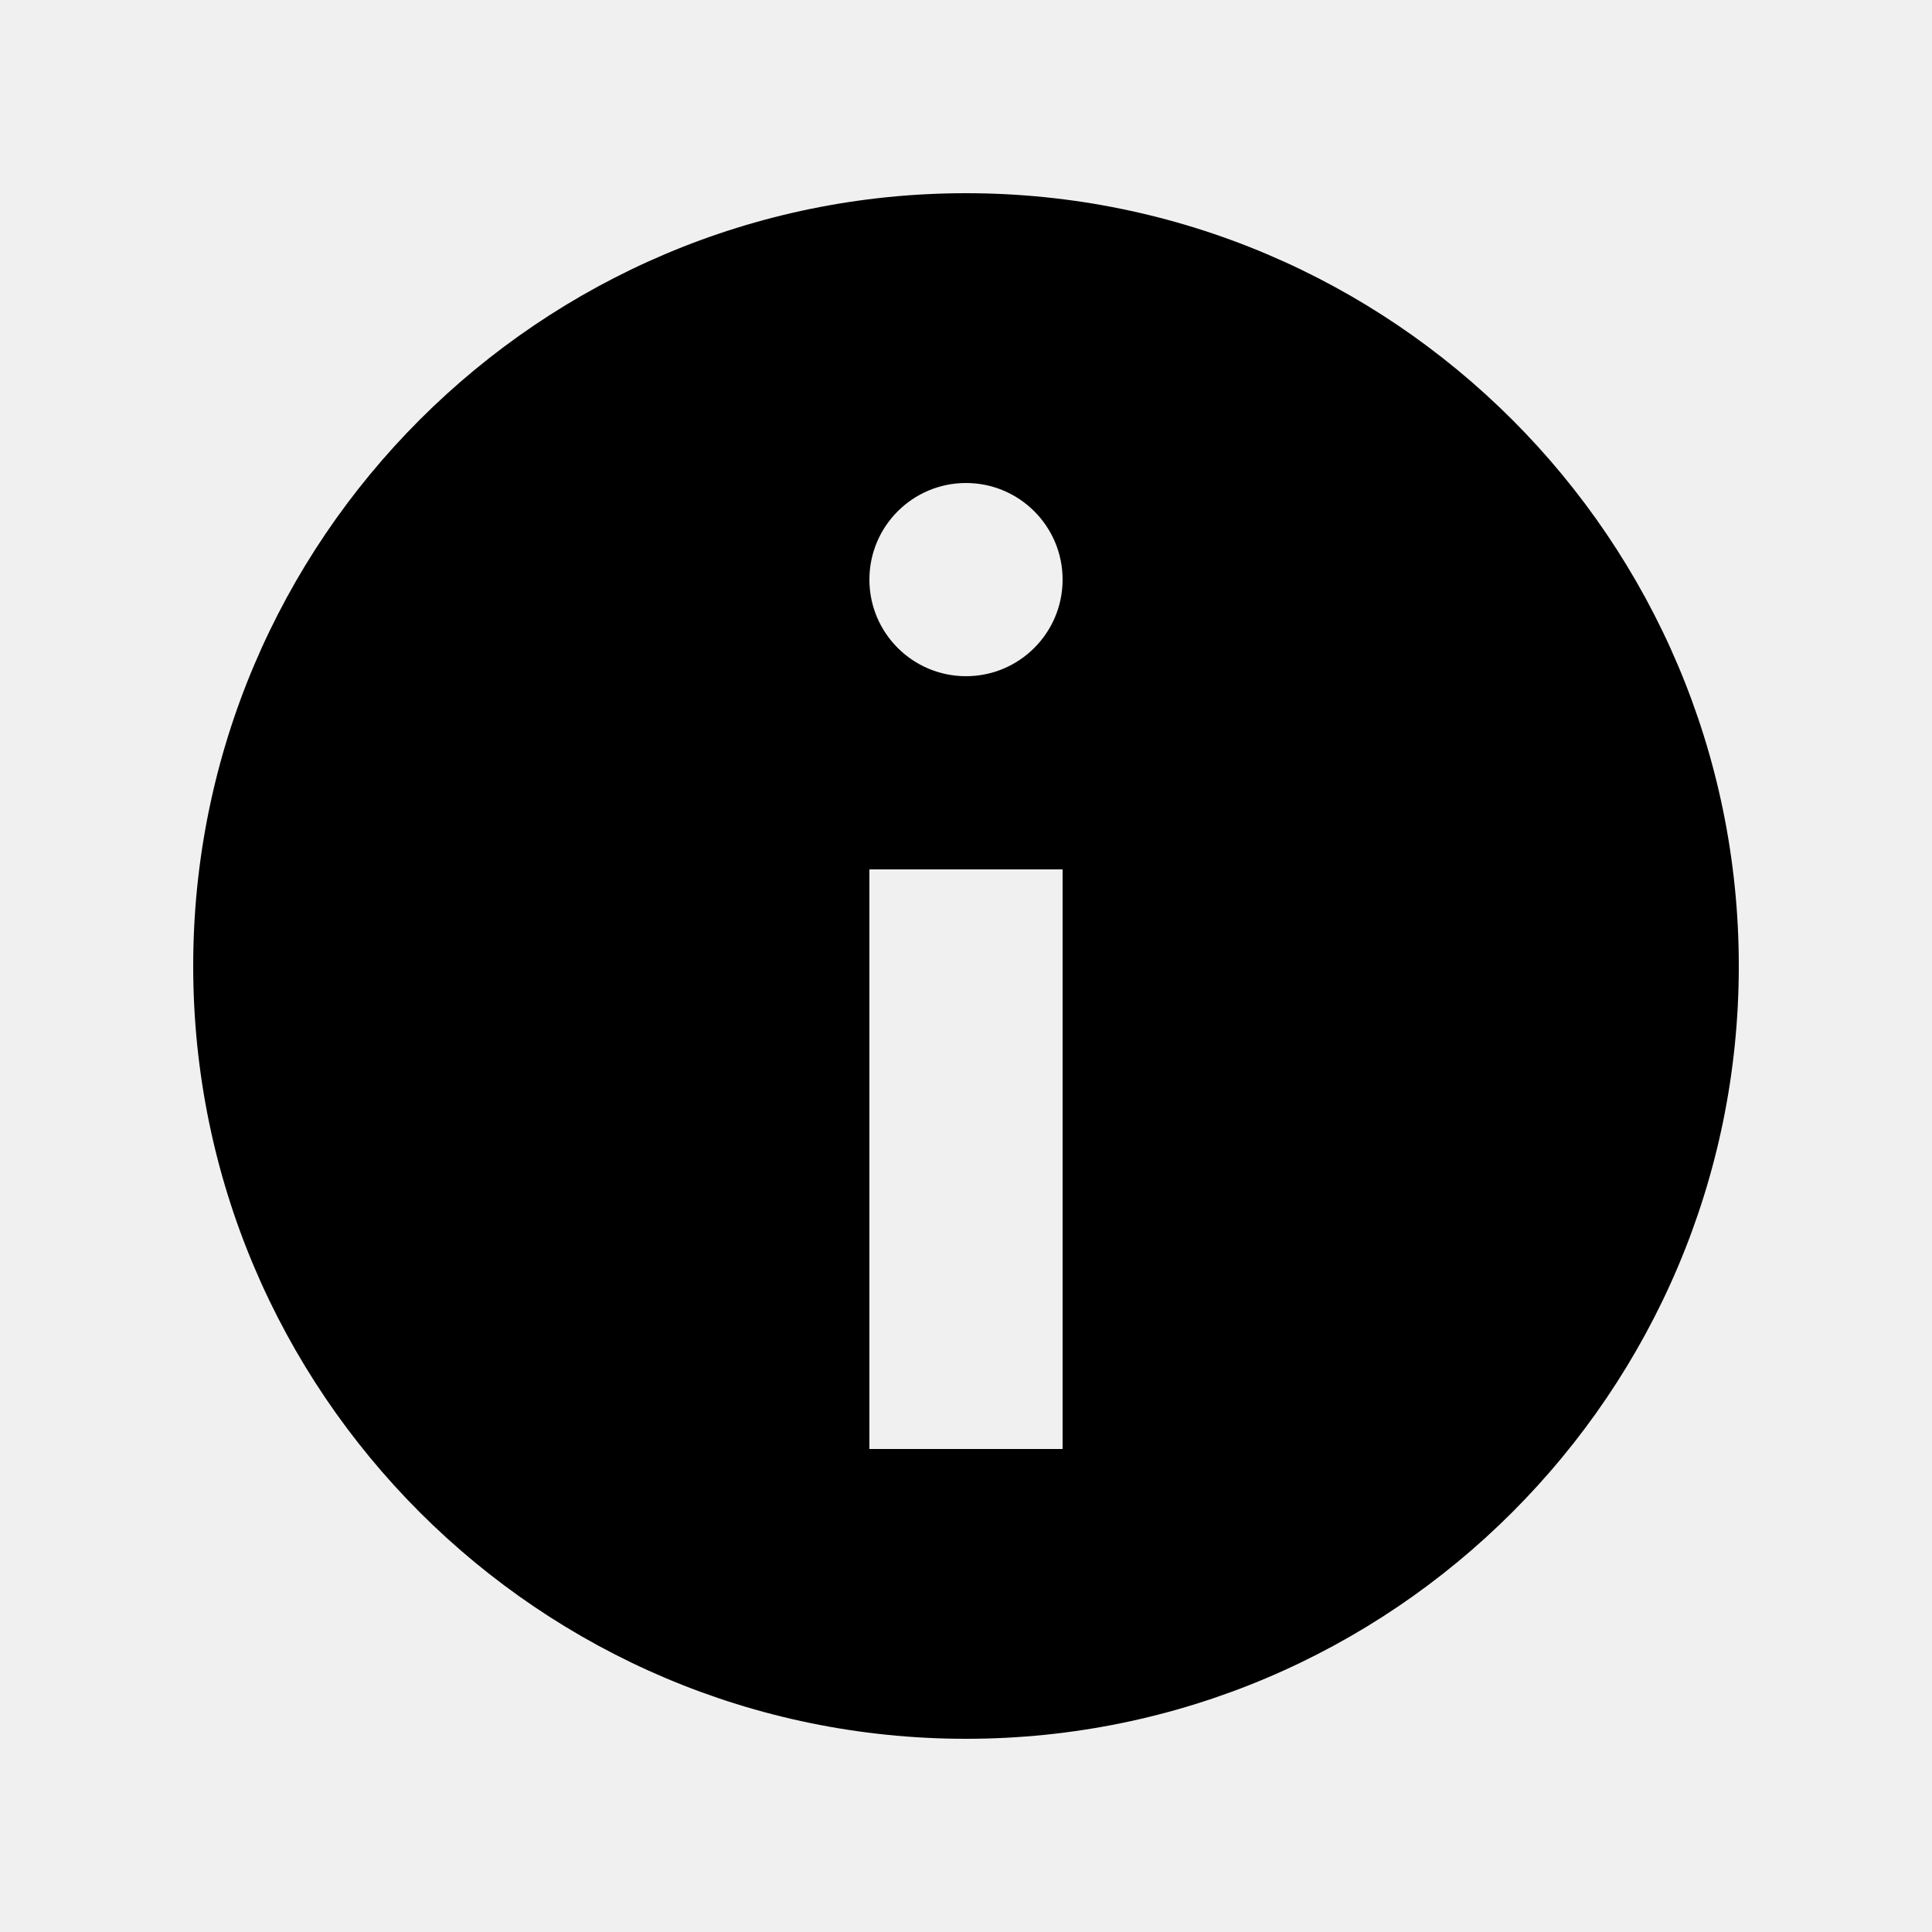
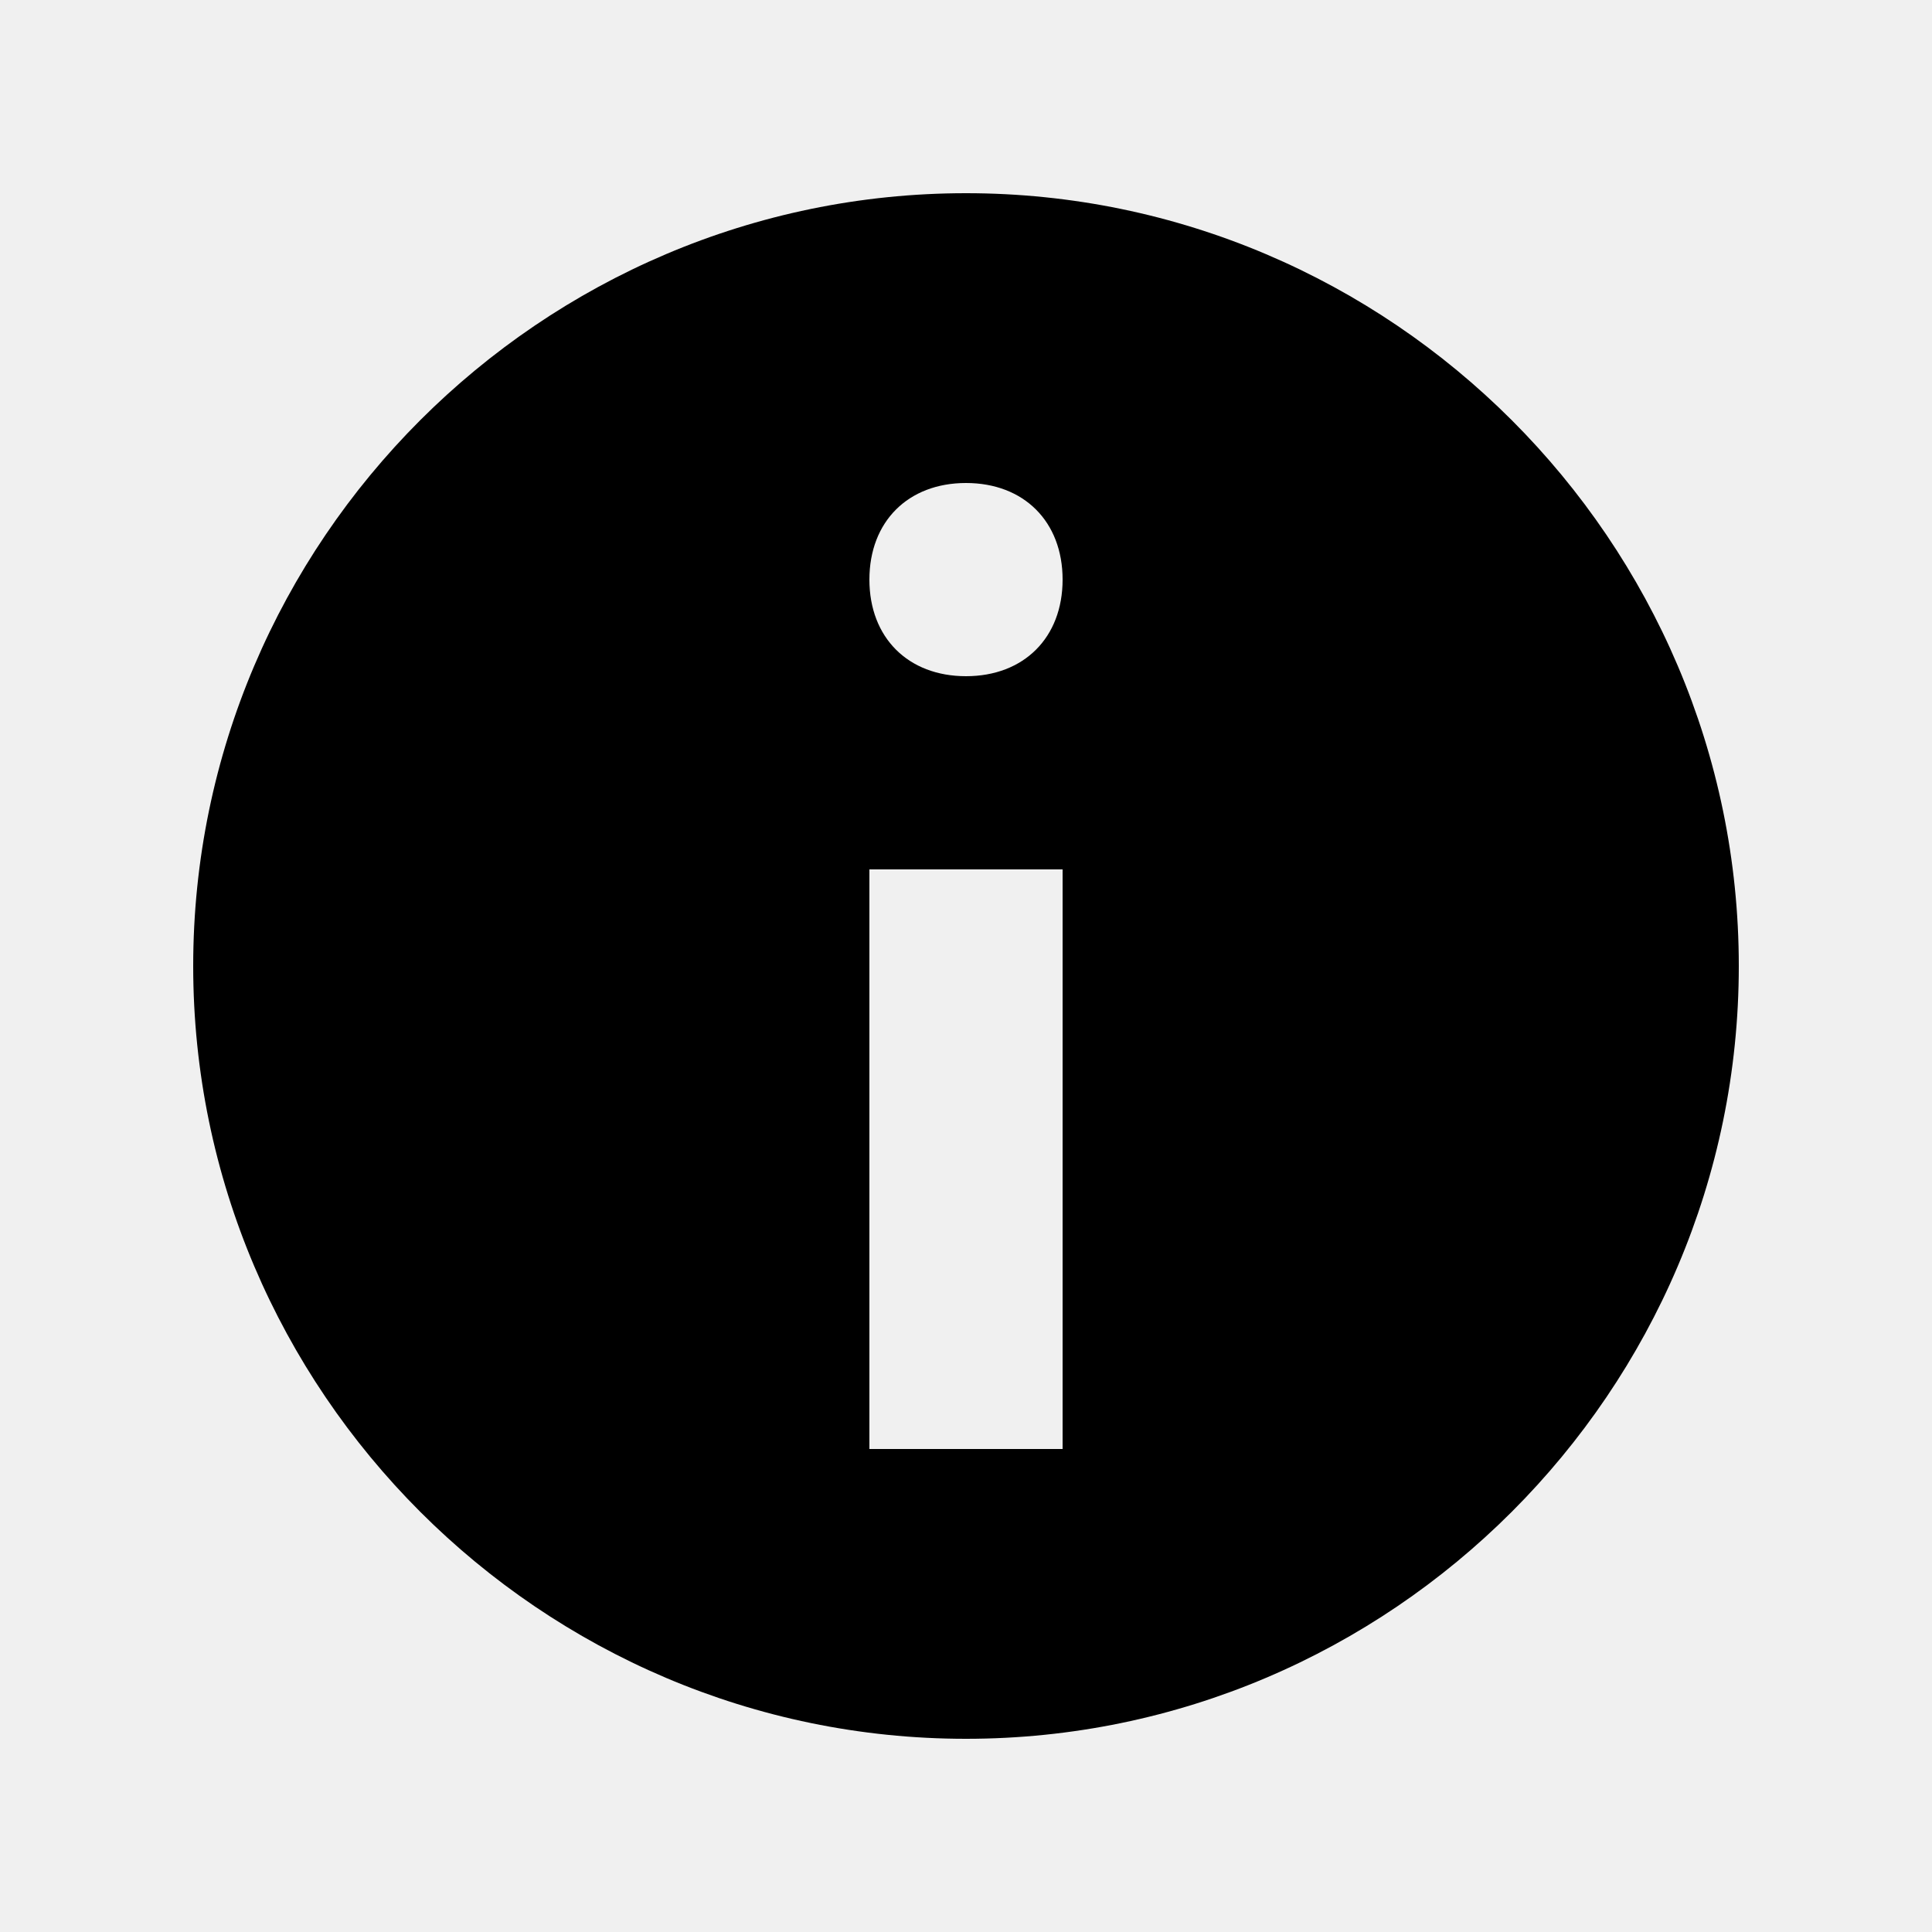
- <svg xmlns="http://www.w3.org/2000/svg" xmlns:xlink="http://www.w3.org/1999/xlink" viewBox="0 0 20 20" version="1.1">
-   <defs>
-     <path d="M10,2 C14.413,2 18,5.587 18,10 C18,14.413 14.413,18 10,18 C5.587,18 2,14.413 2,10 C2,5.587 5.587,2 10,2 Z M10,7 C10.552,7 11,6.552 11,6 C11,5.448 10.552,5 10,5 C9.448,5 9,5.448 9,6 C9,6.552 9.448,7 10,7 Z M11,15 L11,9 L9,9 L9,15 L11,15 Z" id="path-1" />
-   </defs>
-   <g id="Source/System-Icons/16/info_16" stroke="none" stroke-width="1" fill="none" fill-rule="evenodd">
-     <mask id="mask-2" fill="white">
-       <use xlink:href="#path-1" />
-     </mask>
-     <use id="Combined-Shape" fill="#000000" fill-rule="nonzero" xlink:href="#path-1" />
-   </g>
+ <svg xmlns="http://www.w3.org/2000/svg" version="1.1" id="Layer_1" x="0px" y="0px" viewBox="0 0 20 20" style="enable-background:new 0 0 20 20;" xml:space="preserve">
+   <path d="M10,2c4.4,0,8,3.6,8,8s-3.6,8-8,8s-8-3.6-8-8S5.6,2,10,2z M10,7c0.6,0,1-0.4,1-1s-0.4-1-1-1C9.4,5,9,5.4,9,6S9.4,7,10,7z   M11,15V9H9v6H11z" />
</svg>
